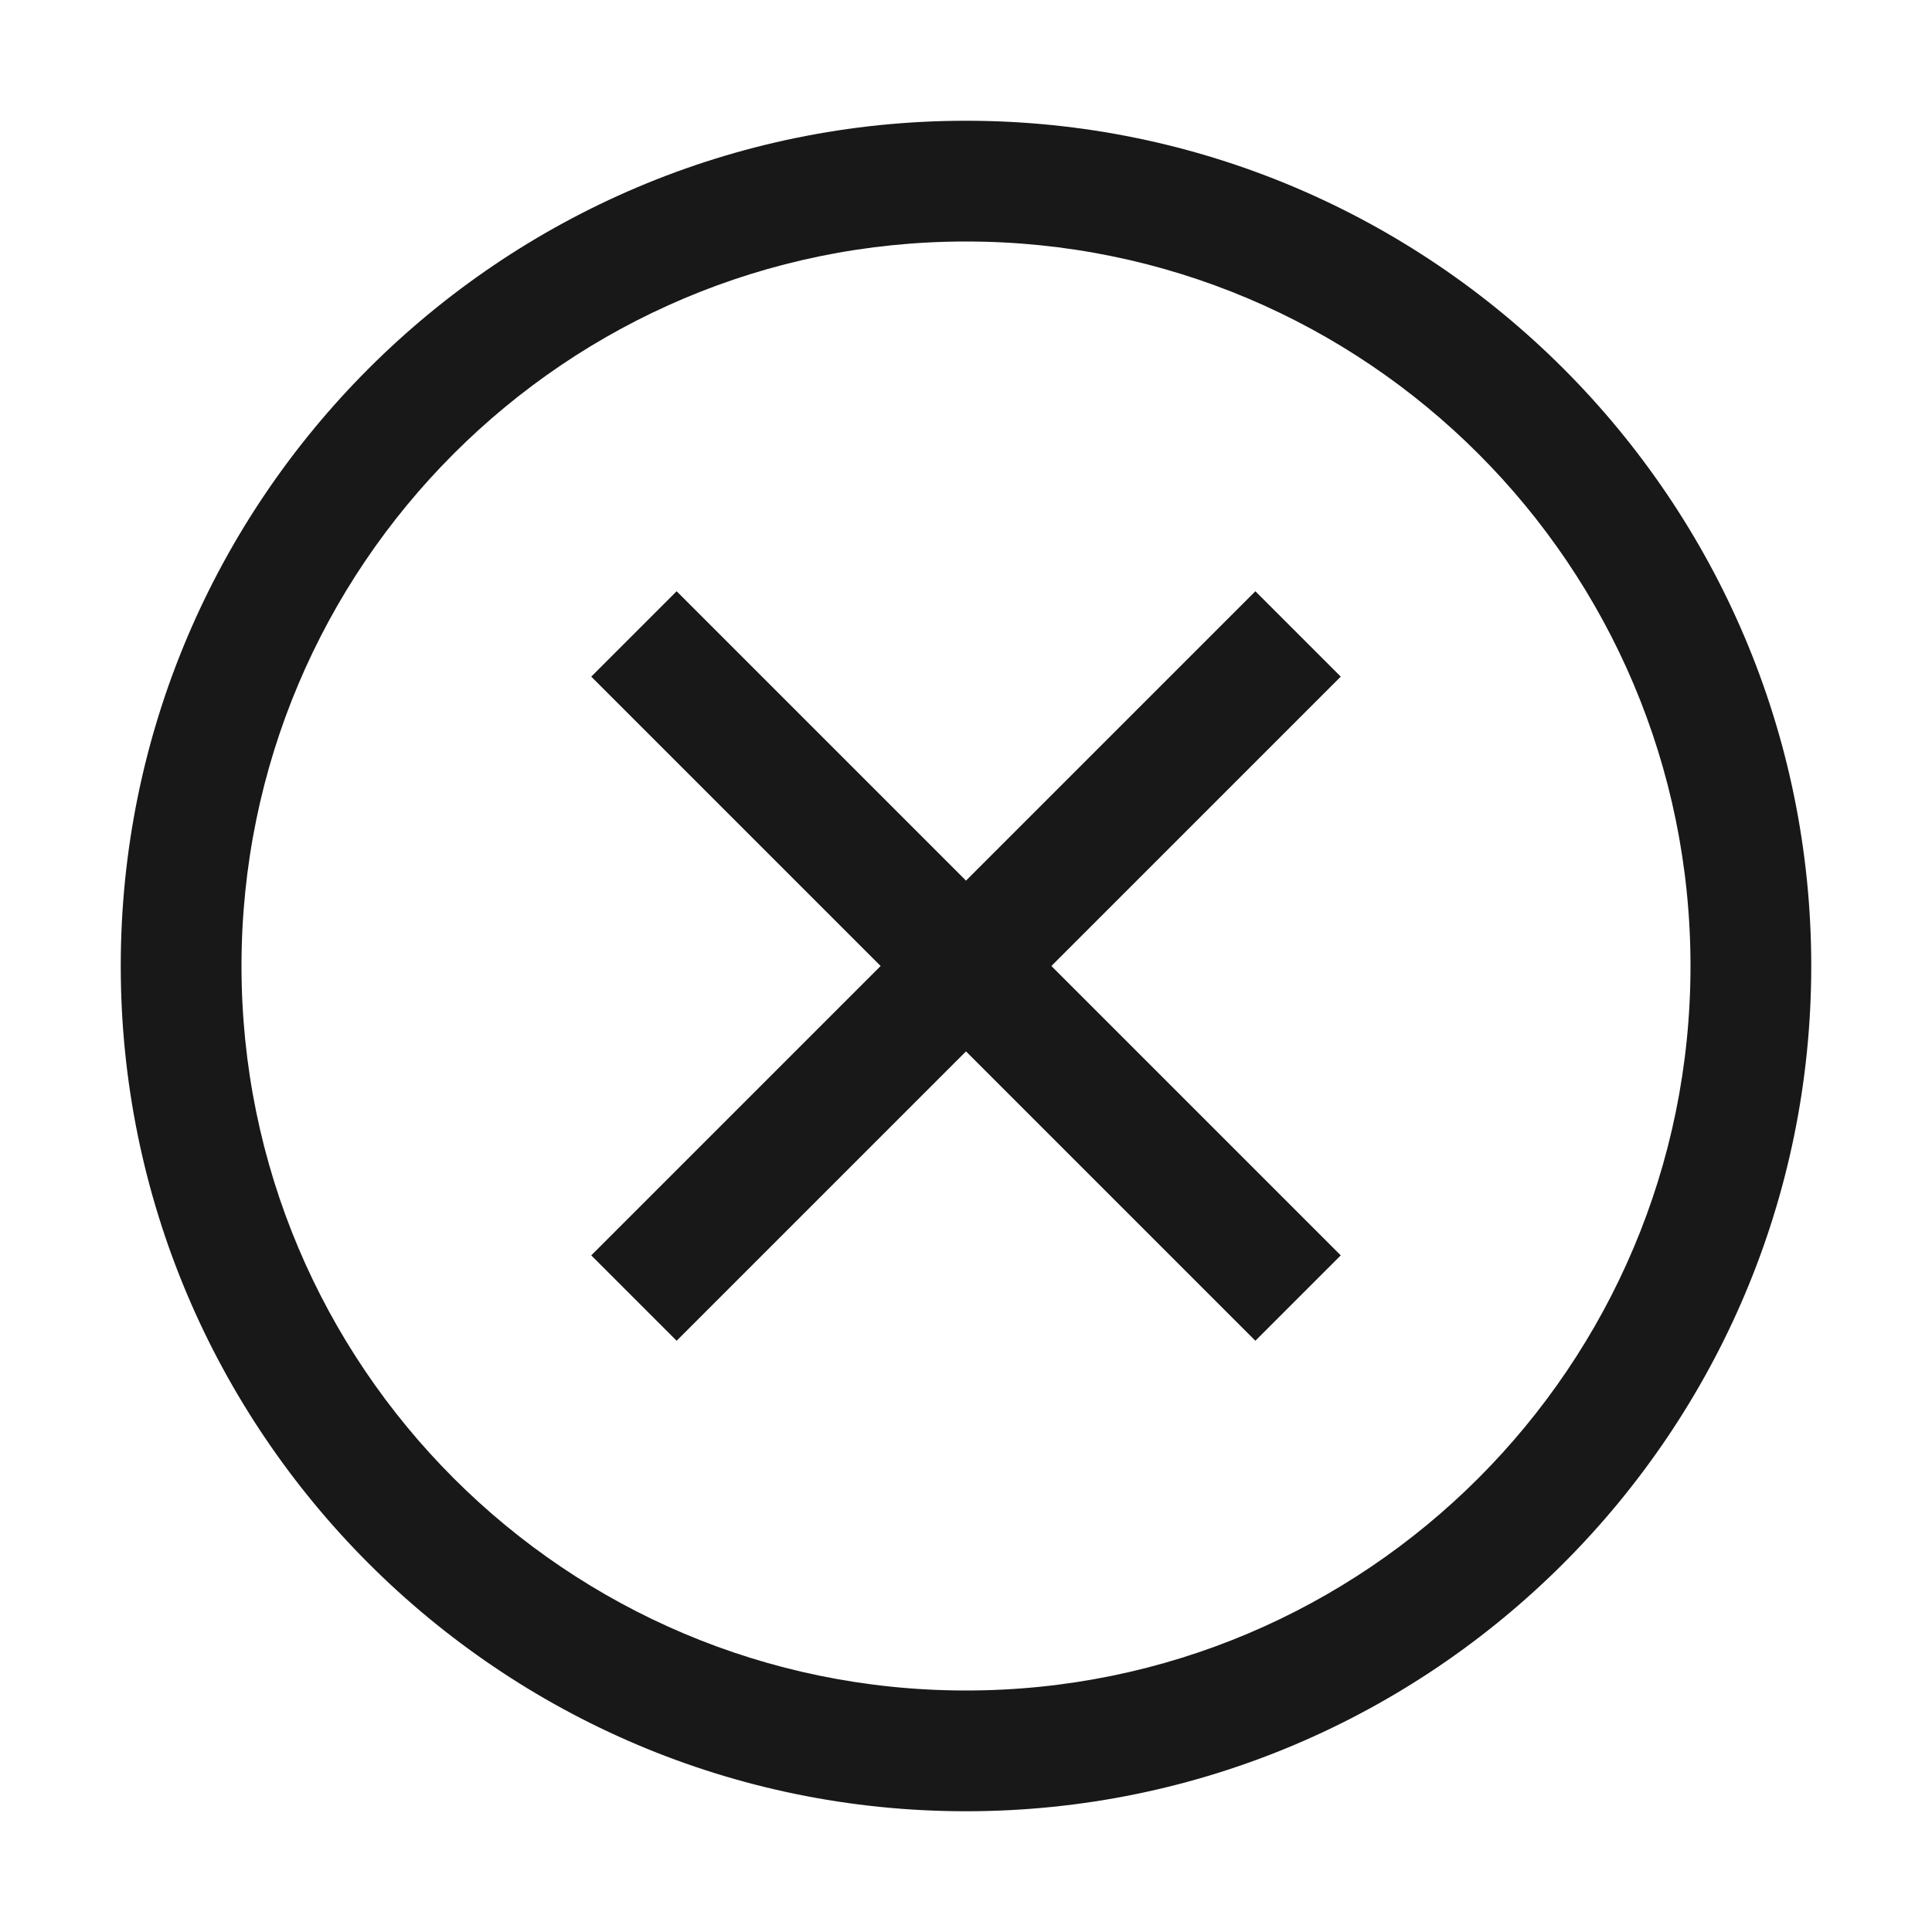
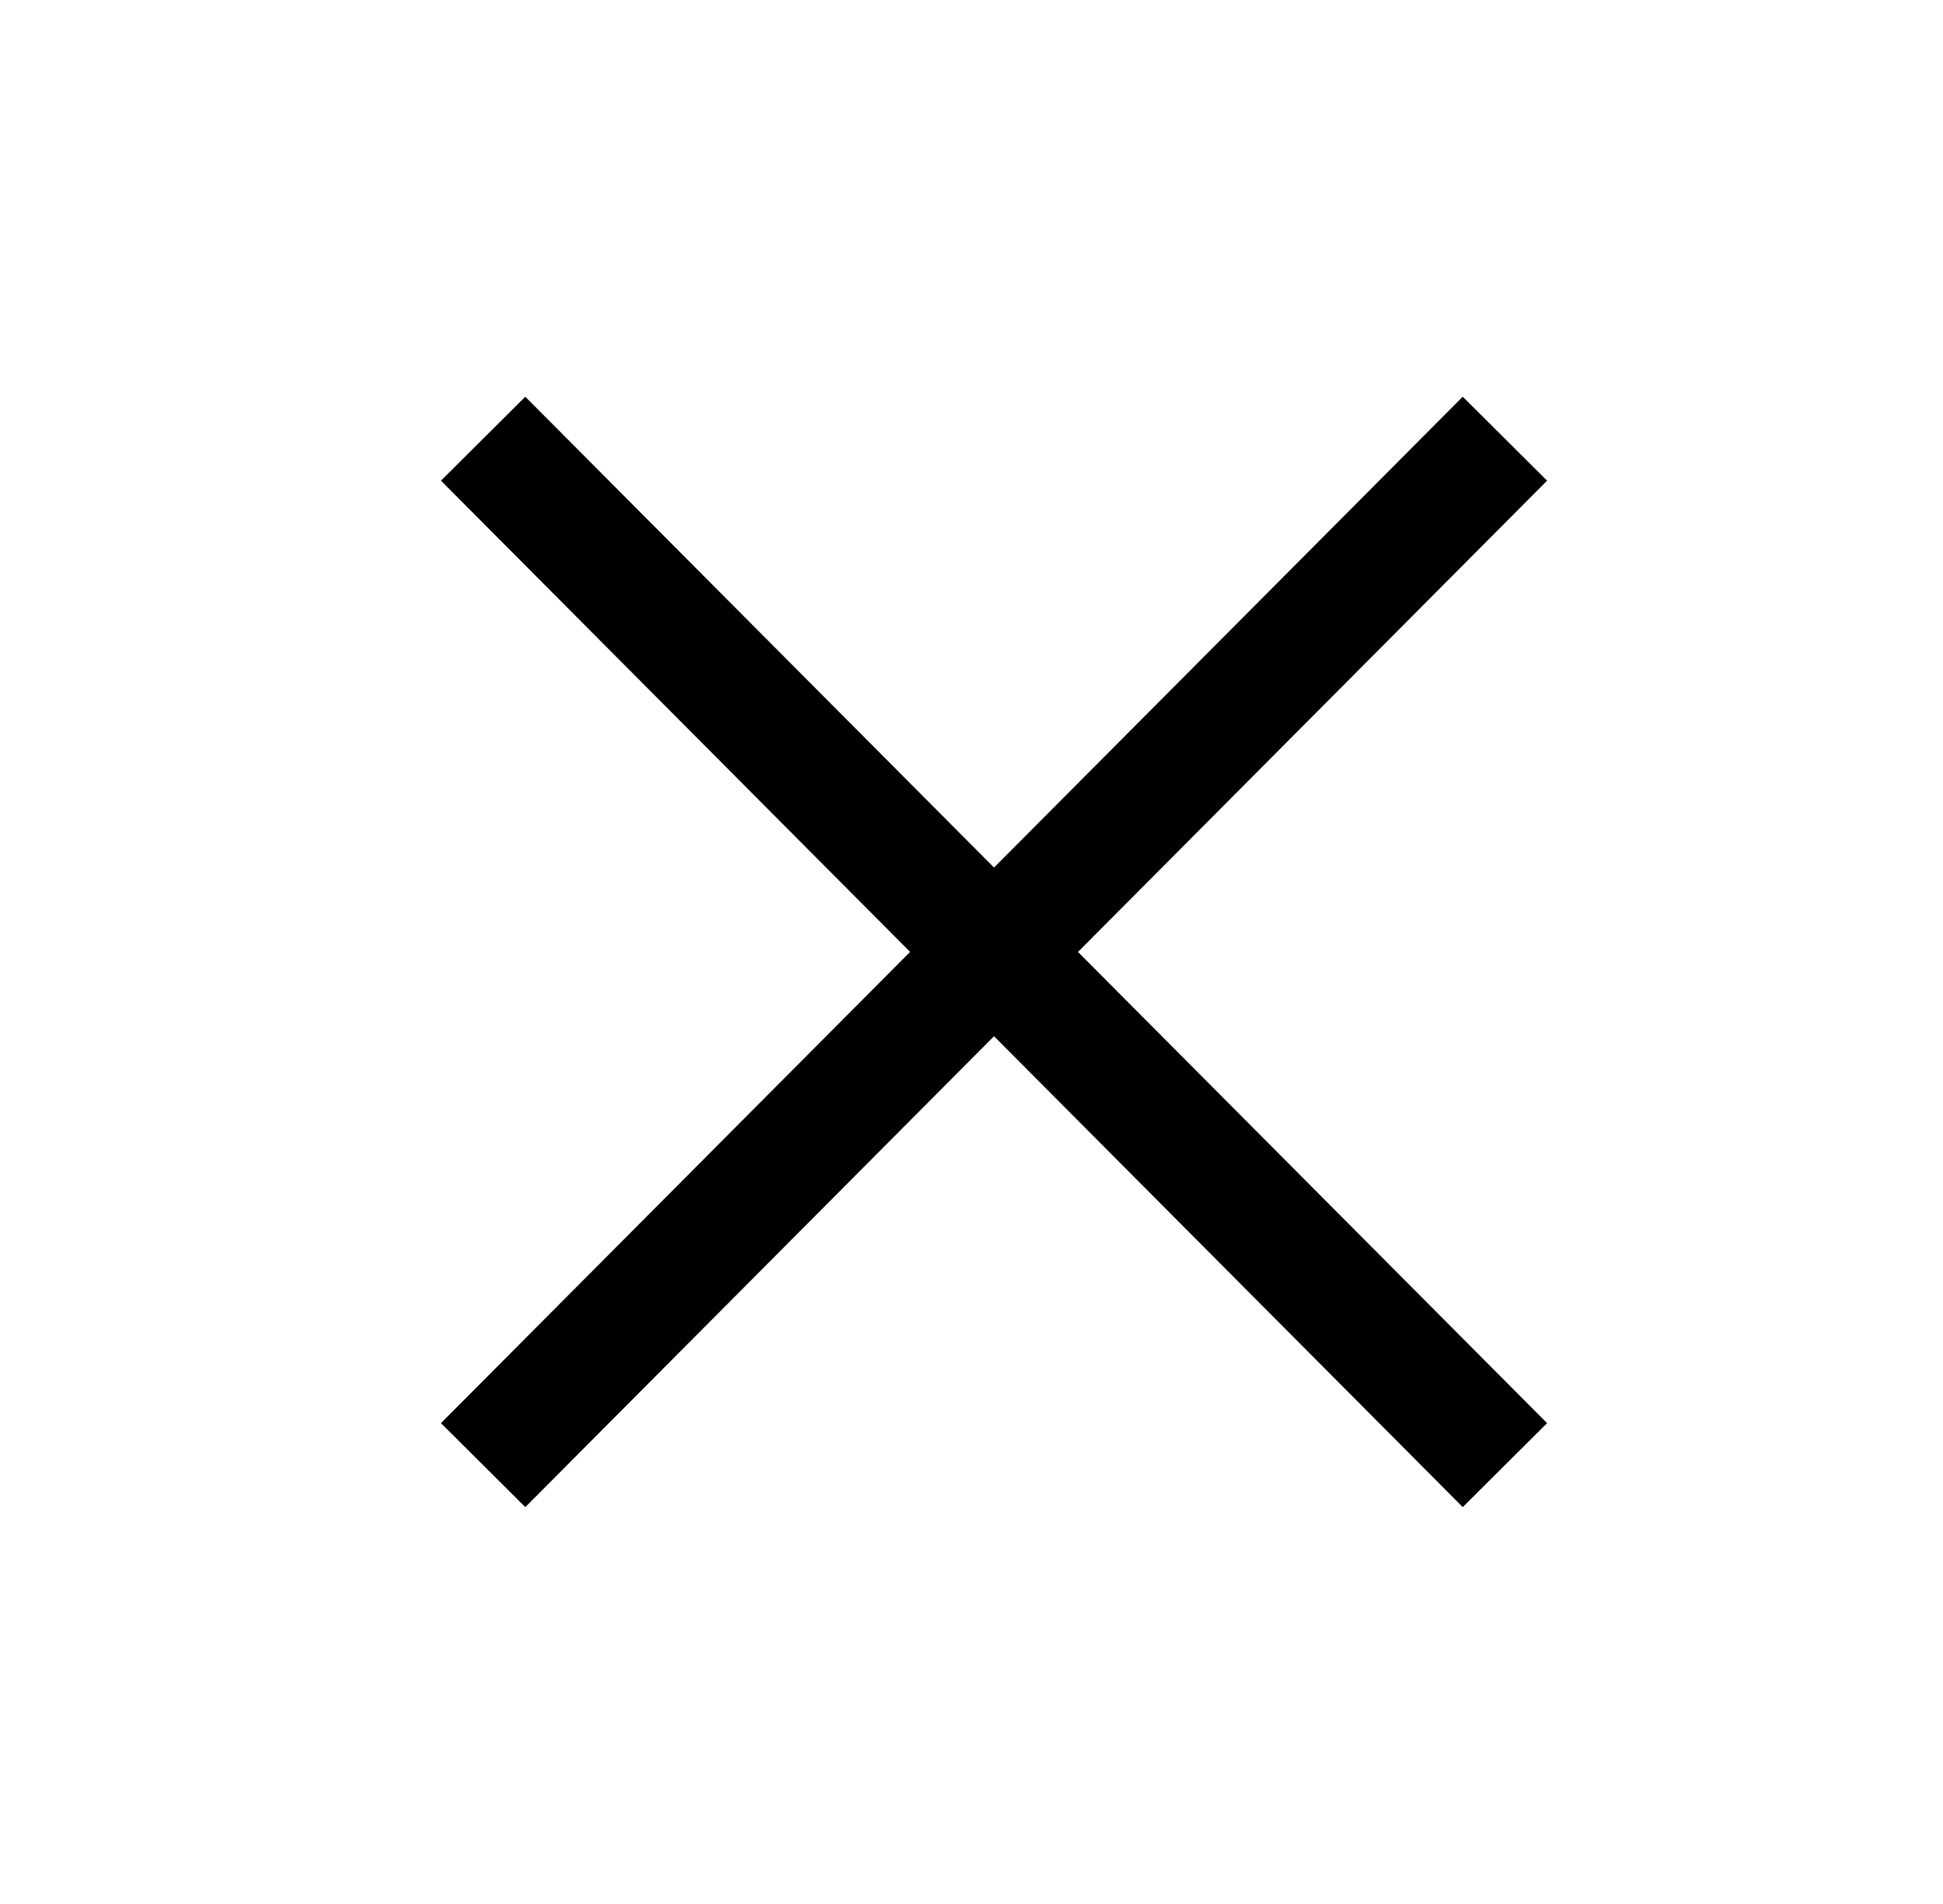
- <svg xmlns="http://www.w3.org/2000/svg" t="1572403771544" class="icon" viewBox="0 0 1024 1024" version="1.1" p-id="4505" width="200" height="200">
+ <svg xmlns="http://www.w3.org/2000/svg" t="1572611695787" class="icon" viewBox="0 0 1045 1024" version="1.1" p-id="4790" width="204.102" height="200">
  <defs>
    <style type="text/css" />
  </defs>
-   <path d="M512 896C299.936 896 128 724.064 128 512S299.936 128 512 128s384 171.936 384 384-171.936 384-384 384m0-832C264.96 64 64 264.96 64 512s200.96 448 448 448 448-200.96 448-448S759.04 64 512 64" fill="#181818" p-id="4506" />
-   <path d="M665.376 313.376L512 466.752l-153.376-153.376-45.248 45.248L466.752 512l-153.376 153.376 45.248 45.248L512 557.248l153.376 153.376 45.248-45.248L557.248 512l153.376-153.376z" fill="#181818" p-id="4507" />
+   <path d="M282.517 213.376l-45.355 45.163L489.472 512 237.163 765.461l45.355 45.163L534.613 557.355l252.096 253.269 45.355-45.163-252.288-253.44 252.288-253.483-45.355-45.163L534.613 466.624l-252.096-253.227z" p-id="4791" />
</svg>
